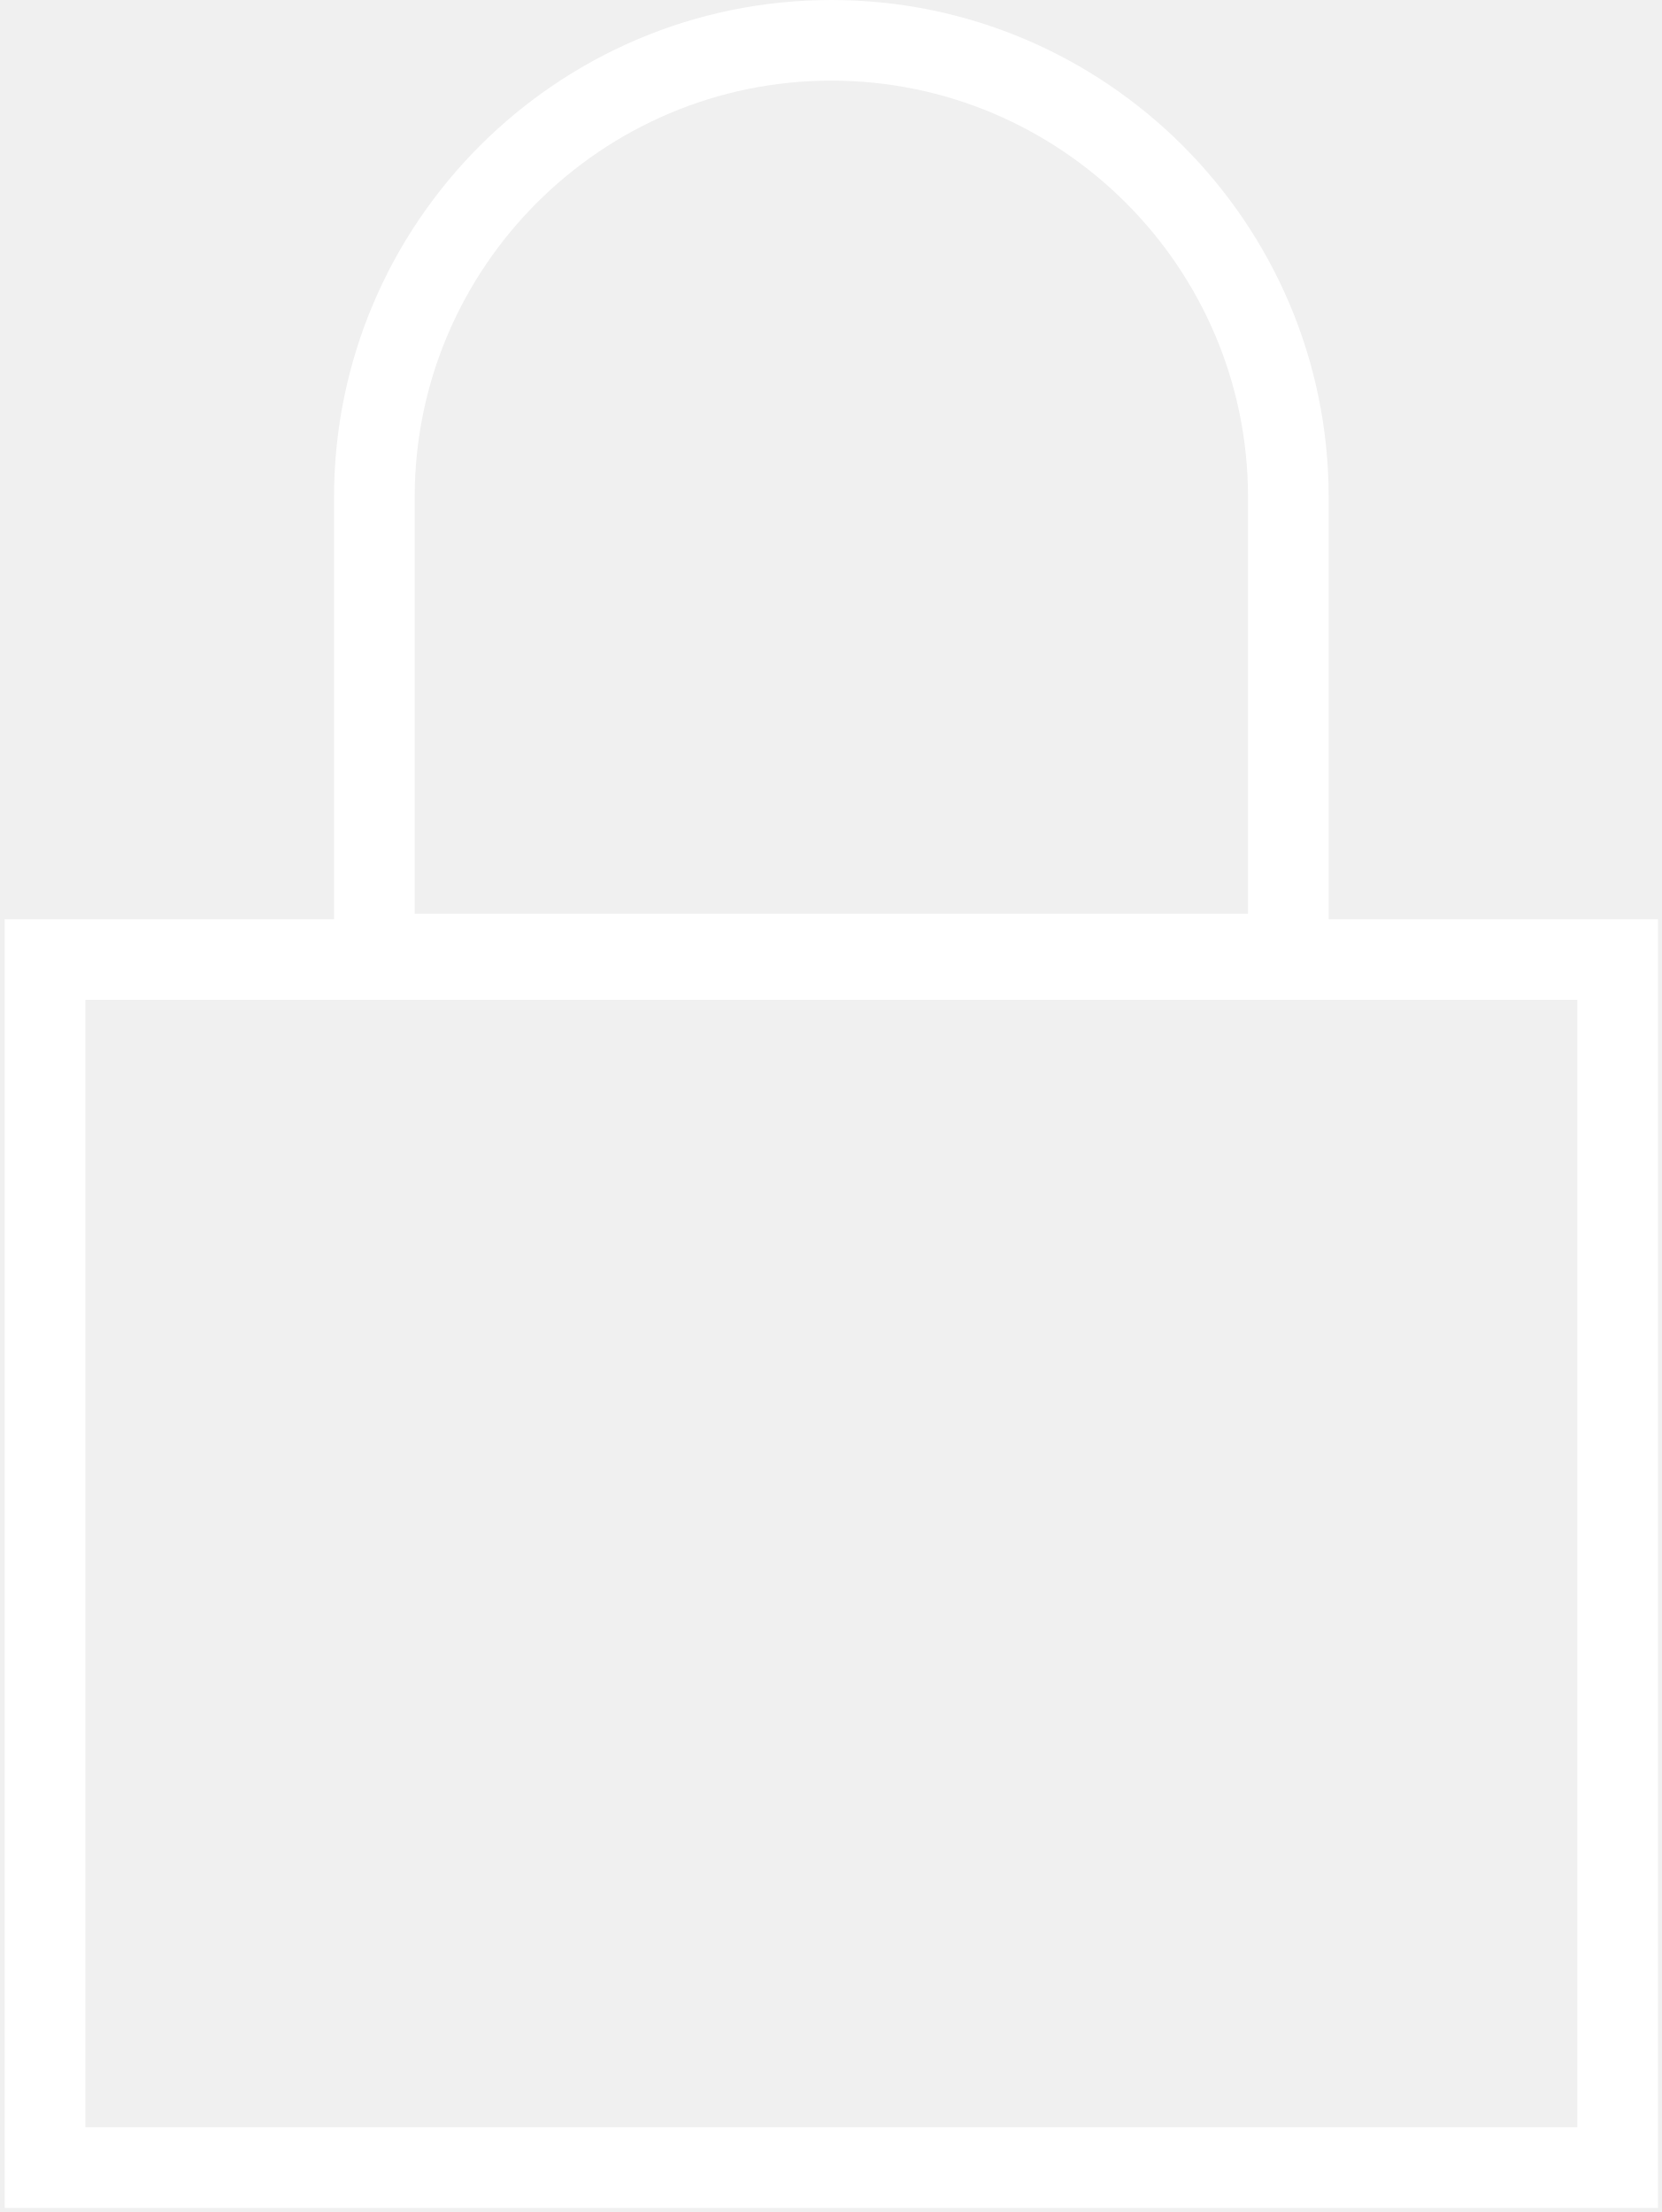
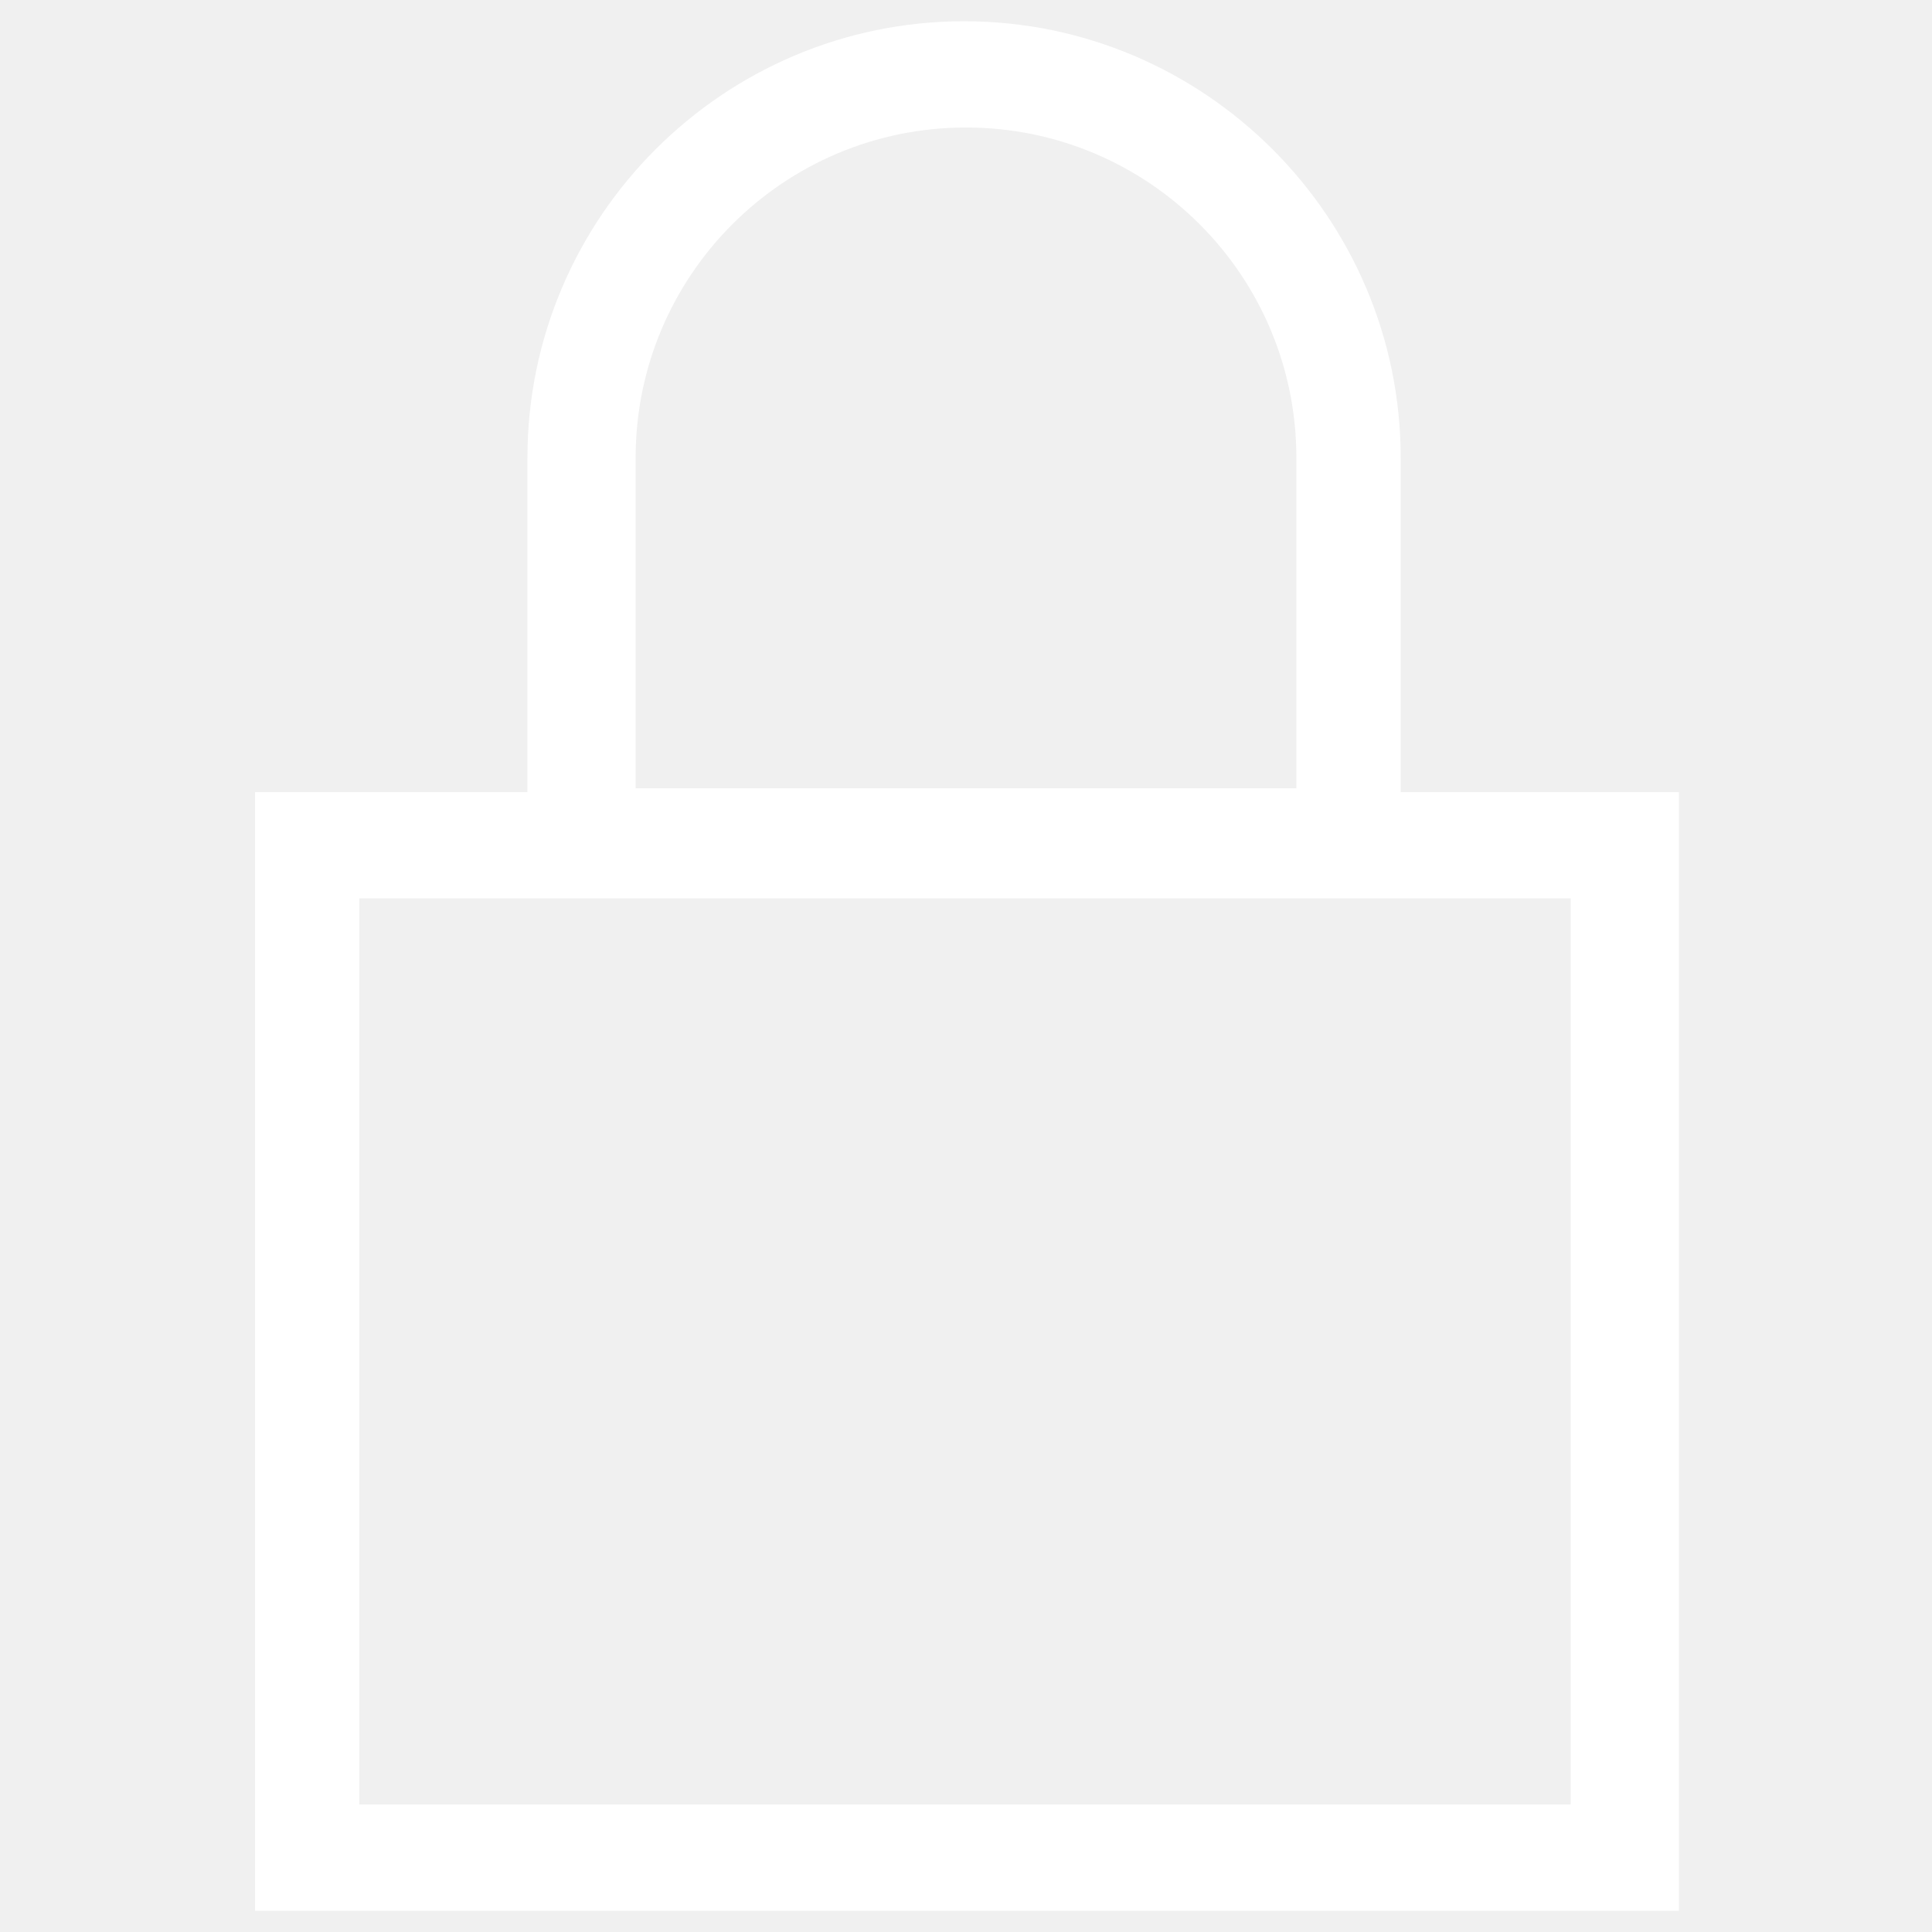
- <svg xmlns="http://www.w3.org/2000/svg" width="335px" height="446px" viewBox="0 0 335 446" version="1.1">
-   <g id="Page-1" stroke="none" stroke-width="1" fill="none" fill-rule="evenodd">
-     <g id="locked" fill="#FFFFFF" fill-rule="nonzero">
-       <path d="M267.839,185.34 L267.839,100.25 C267.839,44.967 222.871,0 167.589,0 C112.307,0 67.339,44.967 67.339,100.25 L67.339,185.348 L0.953,185.348 L0.953,445.178 L334.225,445.178 L334.225,185.34 L267.839,185.34 Z M83.596,100.25 C83.596,53.933 121.28,16.257 167.589,16.257 C213.898,16.257 251.582,53.941 251.582,100.25 L251.582,184.243 L83.596,184.243 L83.596,100.25 Z M317.967,428.921 L17.21,428.921 L17.21,201.597 L317.967,201.597 L317.967,428.921 Z" id="Shape" />
-     </g>
-   </g>
+ <svg xmlns="http://www.w3.org/2000/svg" version="1.1" baseProfile="tiny" id="katman_1" x="0px" y="0px" viewBox="0 0 100 100" xml:space="preserve">
+   <path id="Shape" fill="#FFFFFF" stroke="#FFFFFF" stroke-width="2" stroke-miterlimit="10" d="M71.5,42V23.7  c0-11.9-9.7-21.6-21.6-21.6s-21.6,9.7-21.6,21.6V42H14.2v55.9h71.7V42H71.5z M31.9,23.7c0-10,8.1-18.1,18.1-18.1s18.1,8.1,18.1,18.1  v18.1H31.9V23.7z M82.3,94.4H17.6V45.5h64.7C82.3,45.5,82.3,94.4,82.3,94.4z" />
</svg>
